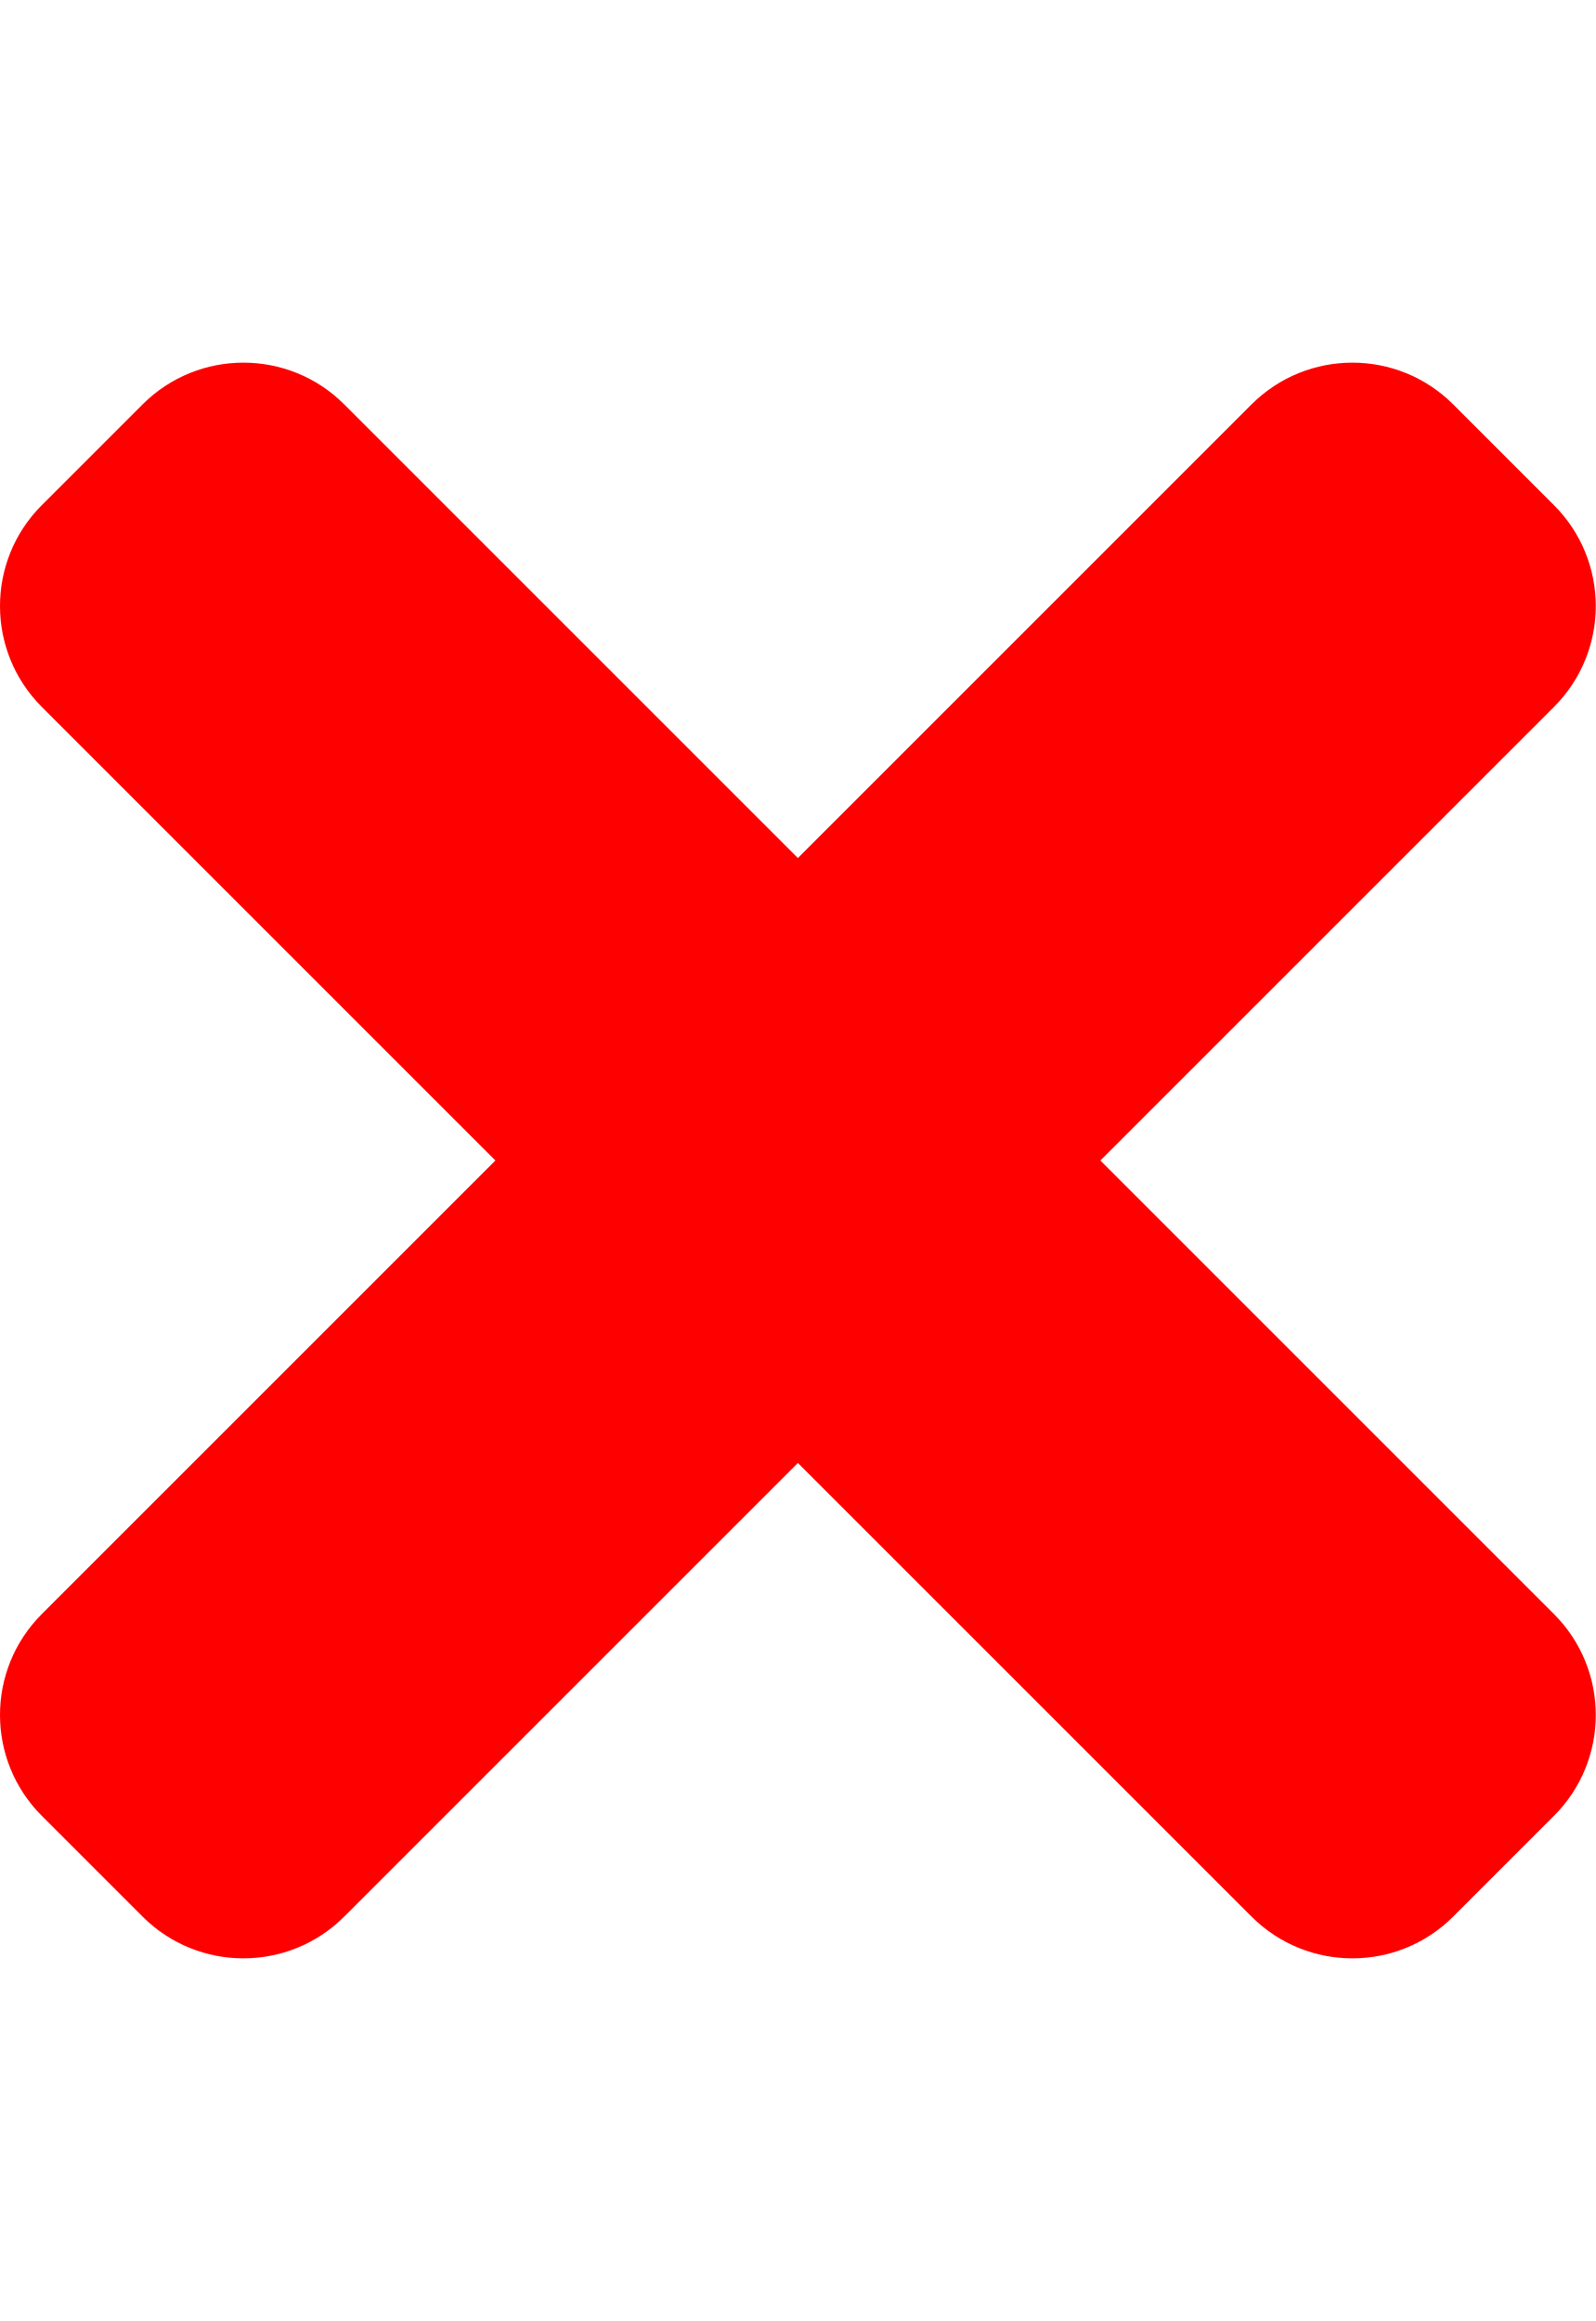
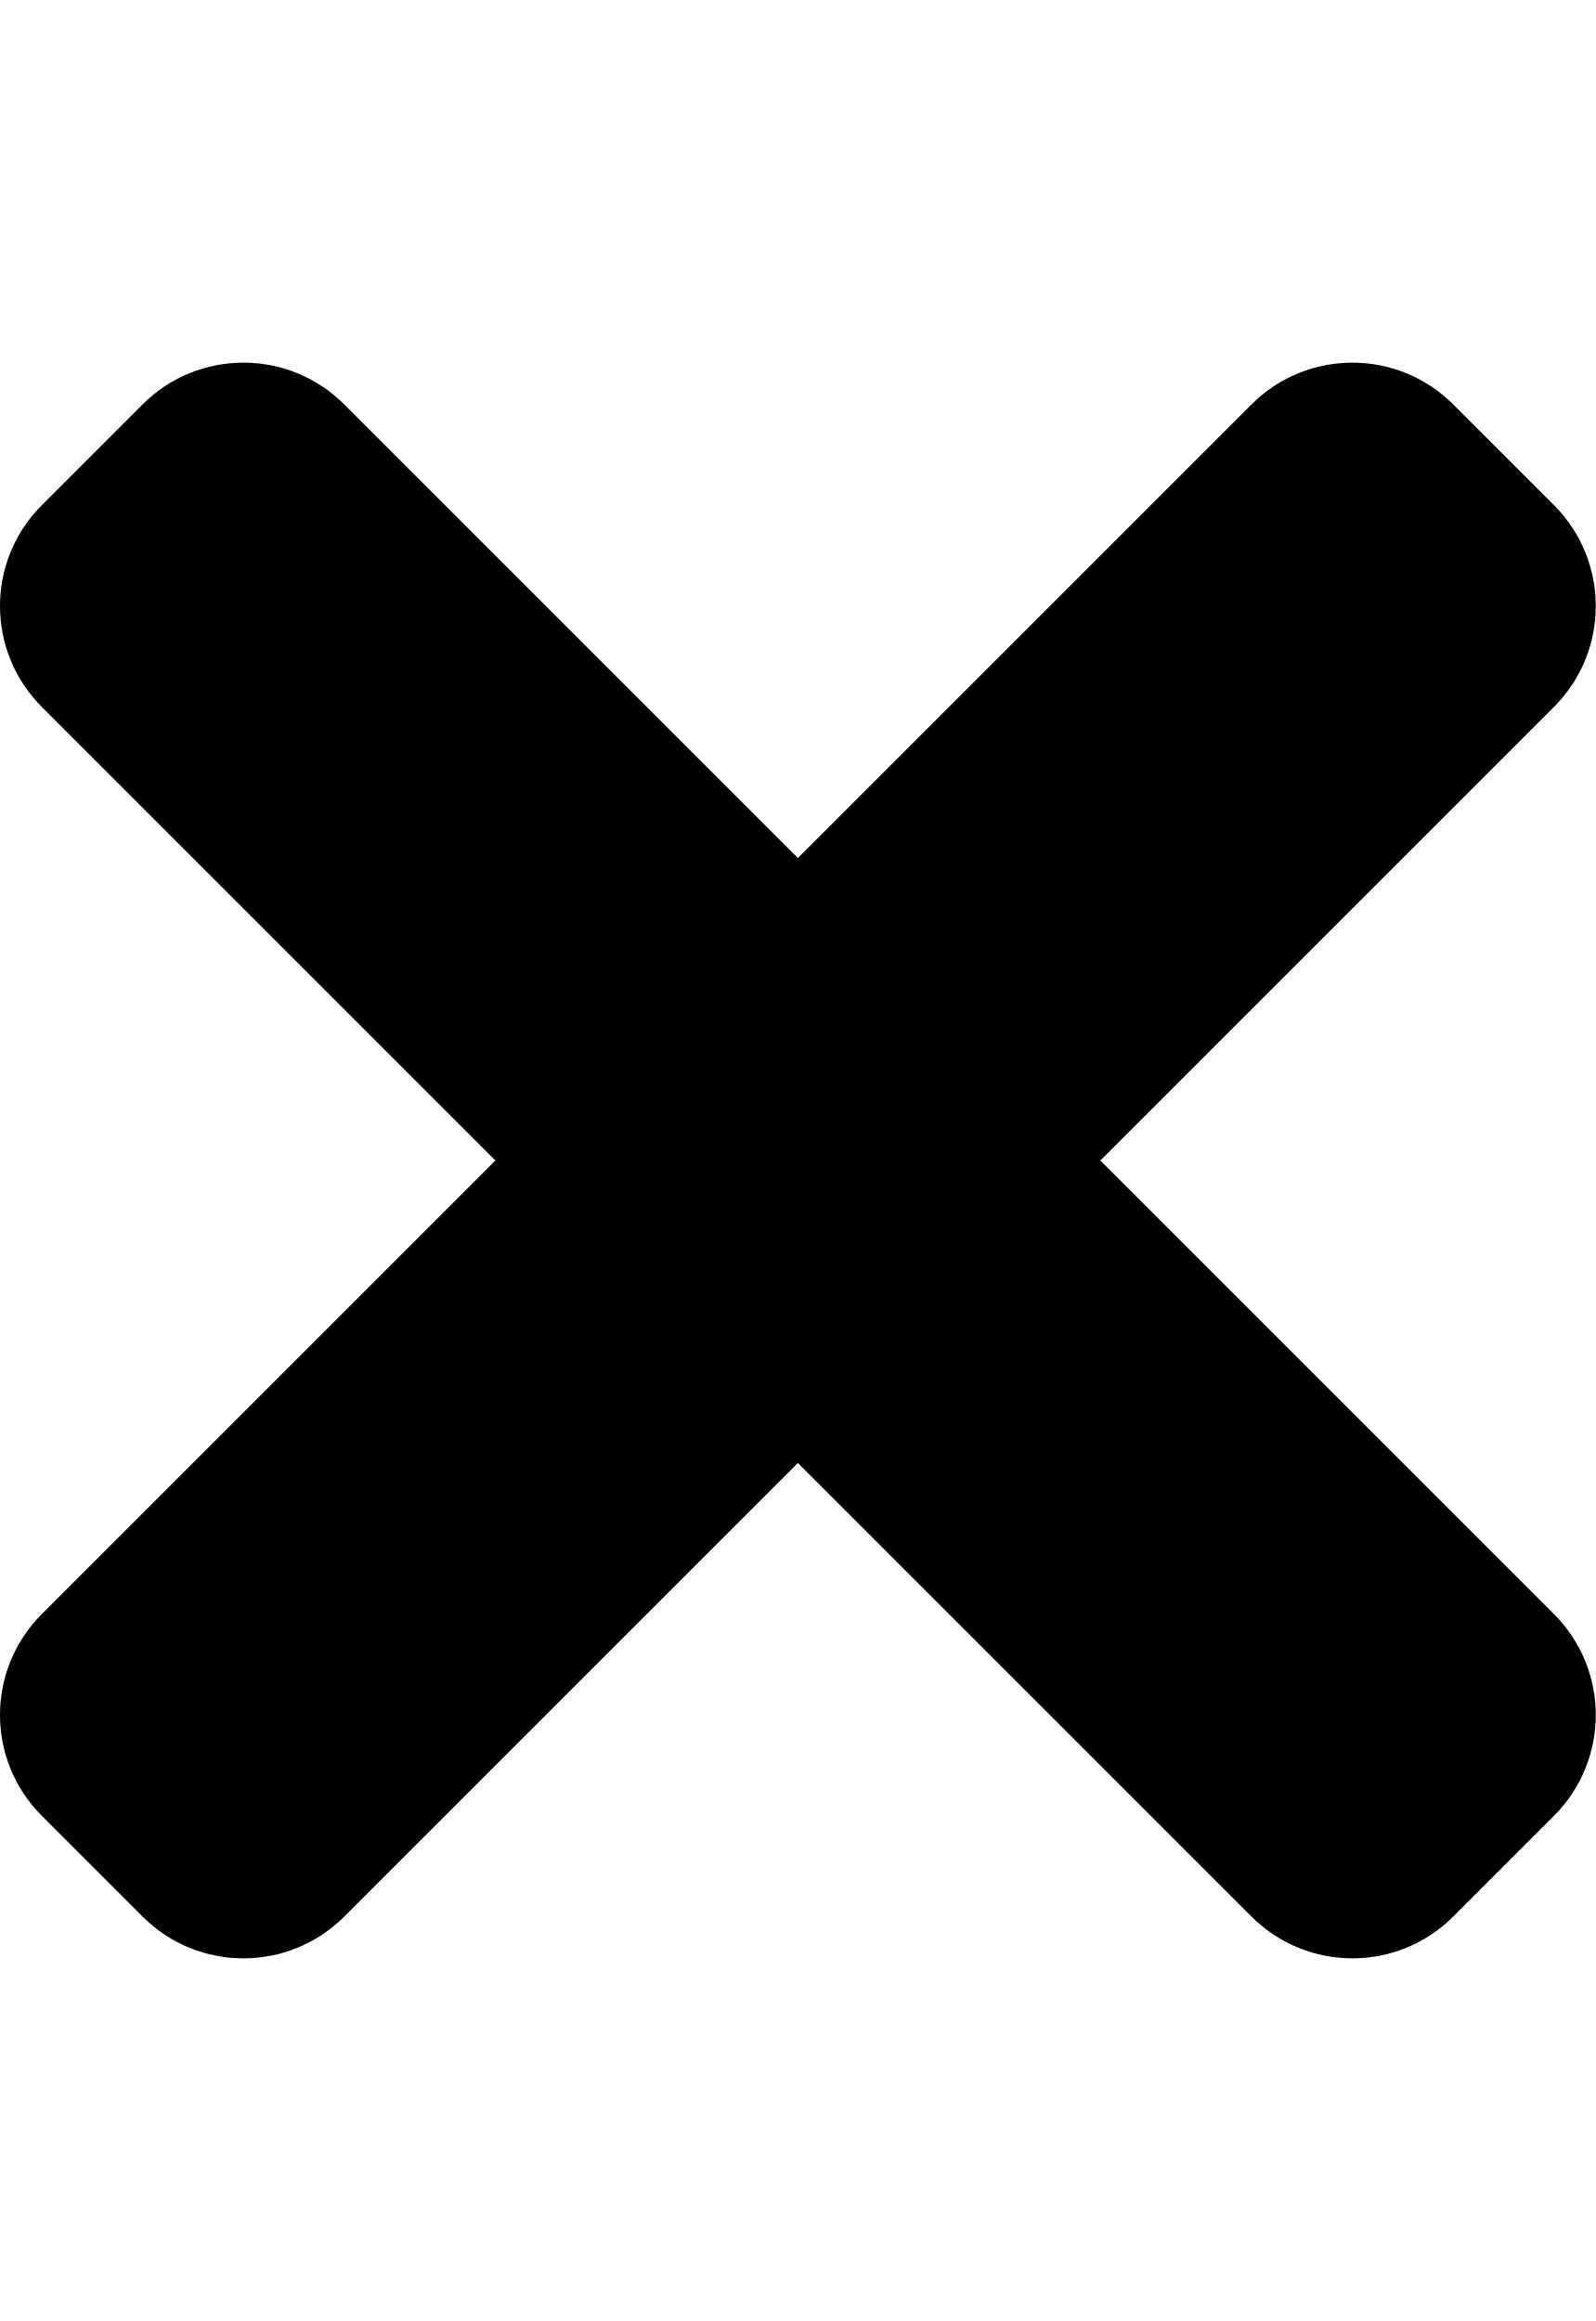
<svg xmlns="http://www.w3.org/2000/svg" aria-hidden="true" focusable="false" data-prefix="fas" data-icon="times" class="svg-inline--fa fa-times fa-w-11" role="img" viewBox="0 0 352 512">
-   <path fill="#ff0000" d="M242.72 256l100.07-100.07c12.28-12.28 12.28-32.19 0-44.48l-22.24-22.24c-12.28-12.28-32.19-12.28-44.48 0L176 189.28 75.93 89.21c-12.28-12.28-32.19-12.28-44.48 0L9.21 111.45c-12.28 12.28-12.28 32.19 0 44.48L109.28 256 9.21 356.07c-12.28 12.28-12.28 32.19 0 44.48l22.24 22.24c12.28 12.28 32.2 12.28 44.48 0L176 322.72l100.07 100.07c12.28 12.28 32.2 12.28 44.48 0l22.24-22.24c12.28-12.28 12.28-32.19 0-44.48L242.72 256z" />
+   <path fill="#000" d="M242.72 256l100.07-100.07c12.28-12.28 12.28-32.19 0-44.48l-22.24-22.24c-12.28-12.28-32.19-12.28-44.48 0L176 189.28 75.93 89.21c-12.28-12.28-32.19-12.28-44.48 0L9.21 111.45c-12.28 12.28-12.28 32.19 0 44.48L109.28 256 9.21 356.07c-12.28 12.28-12.28 32.19 0 44.48l22.24 22.24c12.28 12.28 32.2 12.28 44.48 0L176 322.72l100.07 100.07c12.28 12.28 32.2 12.28 44.48 0l22.24-22.24c12.28-12.28 12.28-32.19 0-44.48L242.72 256z" />
</svg>
